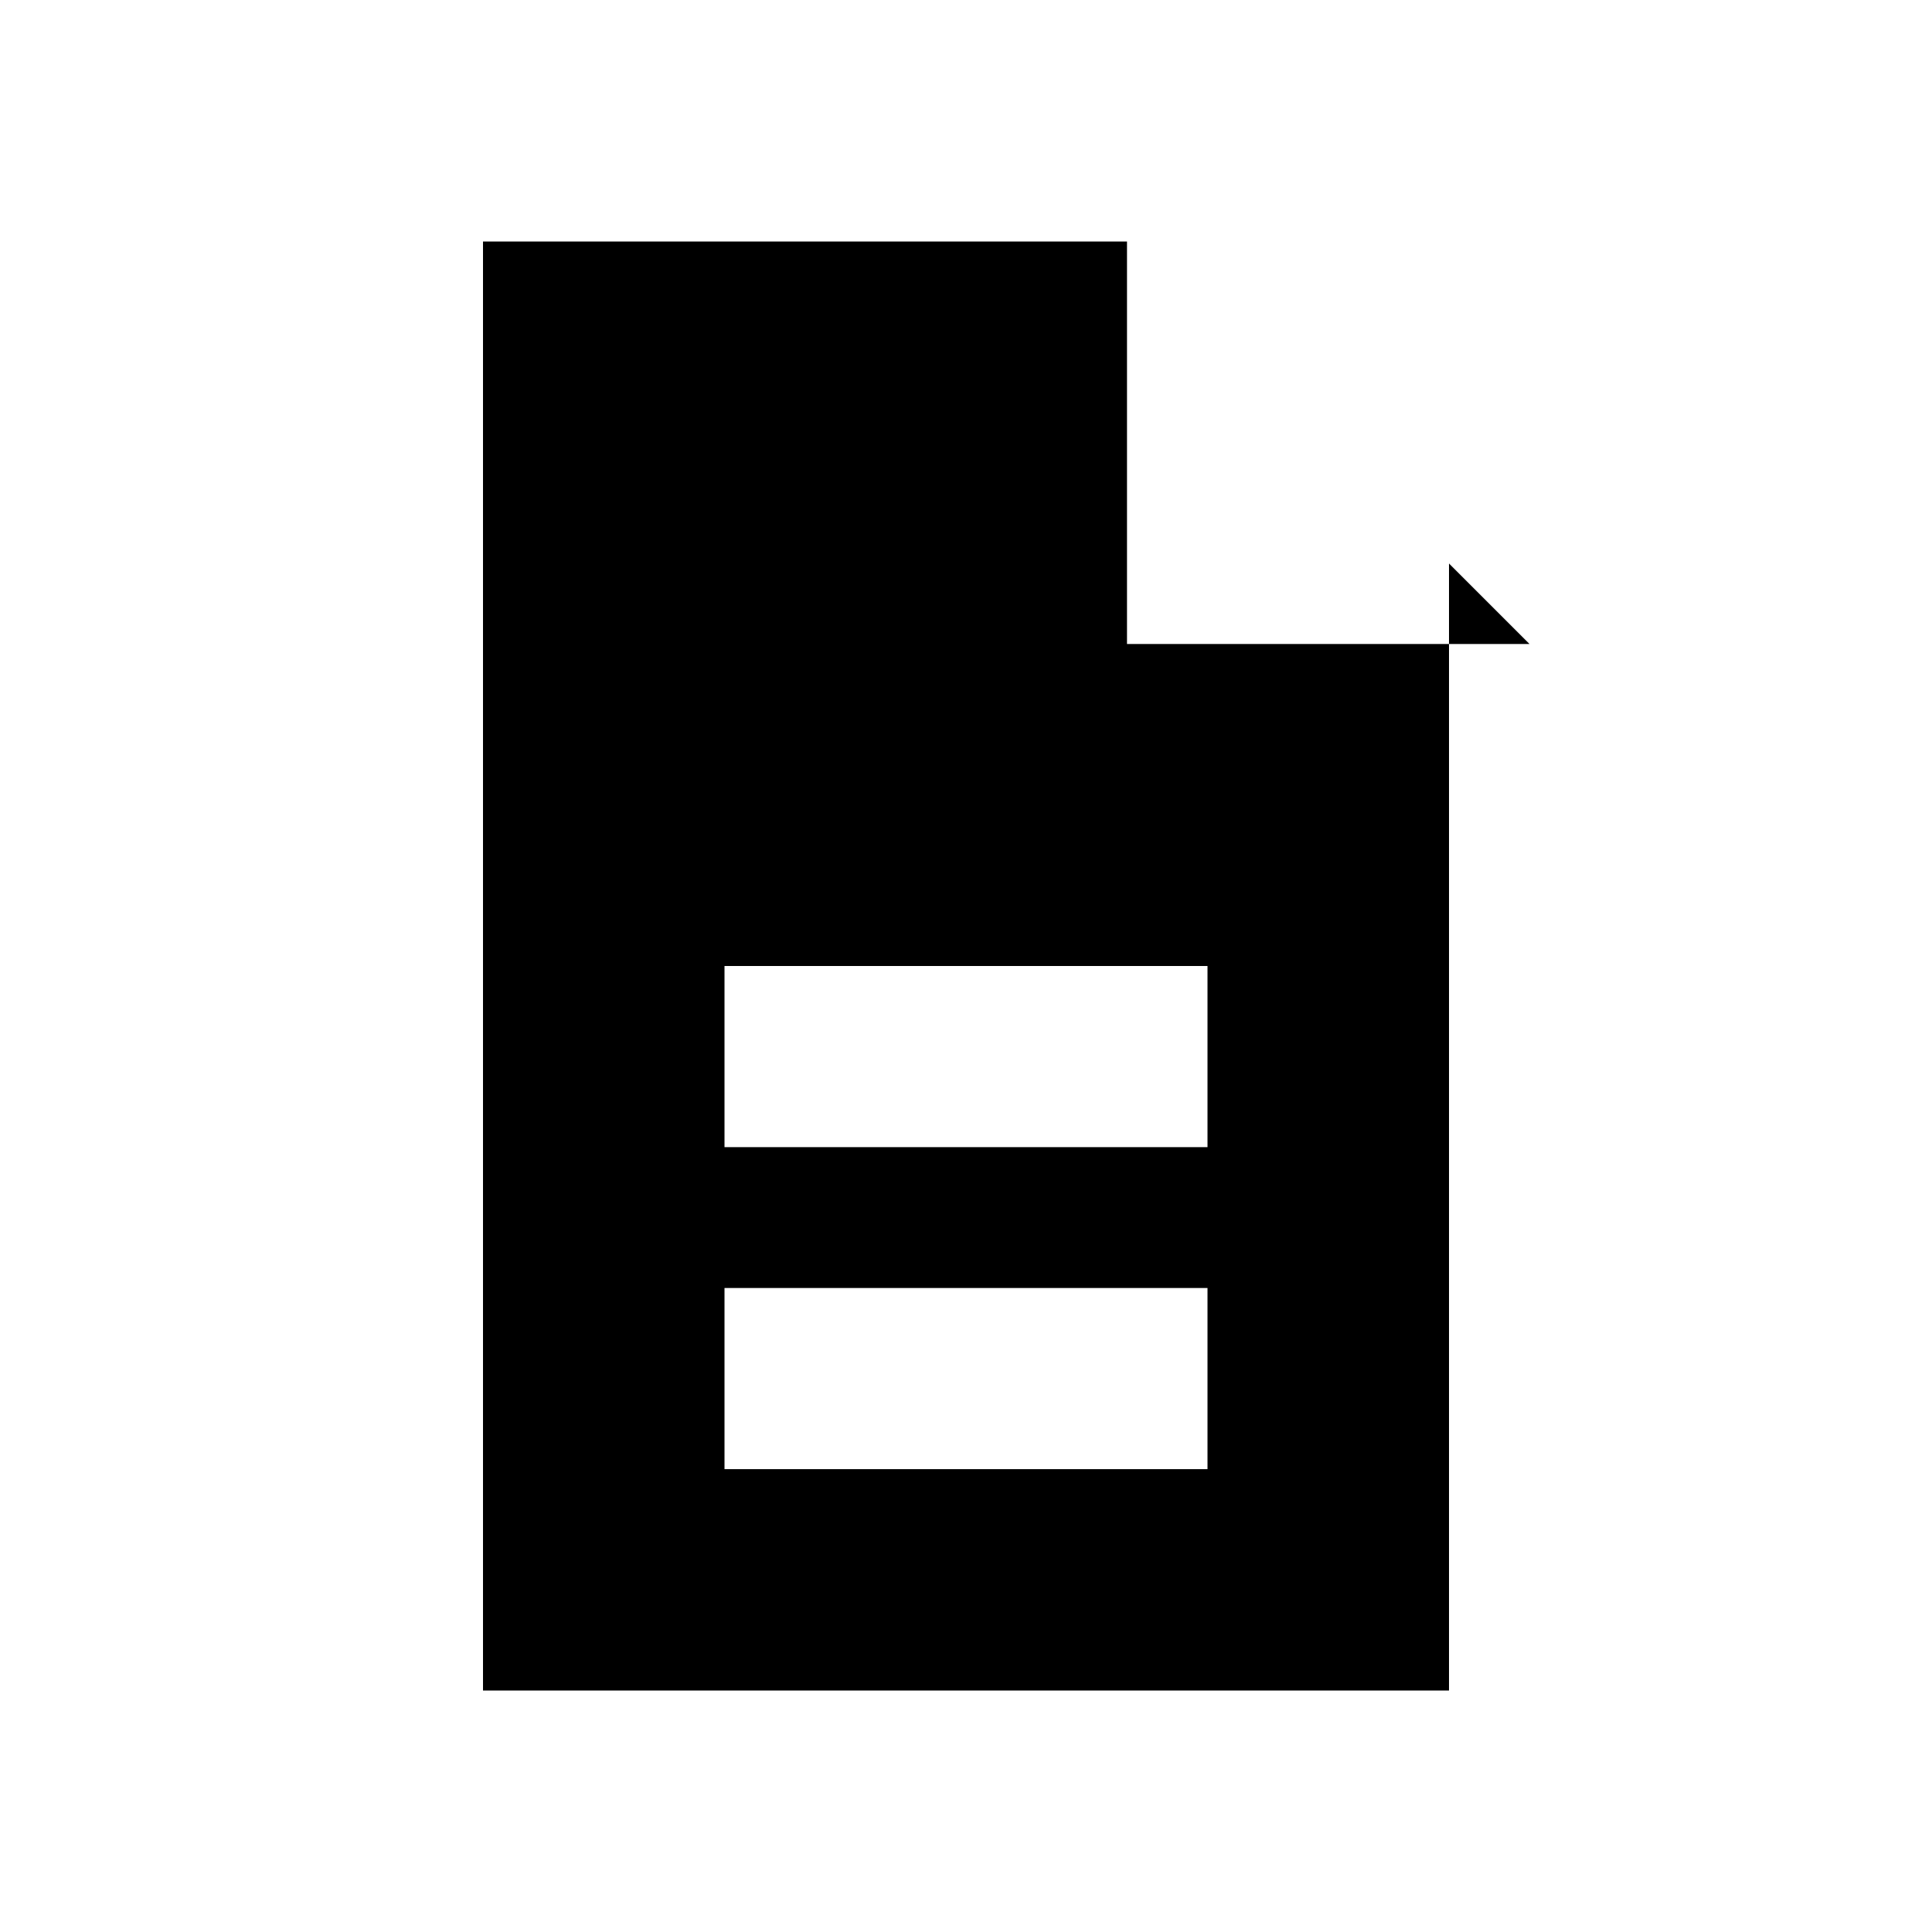
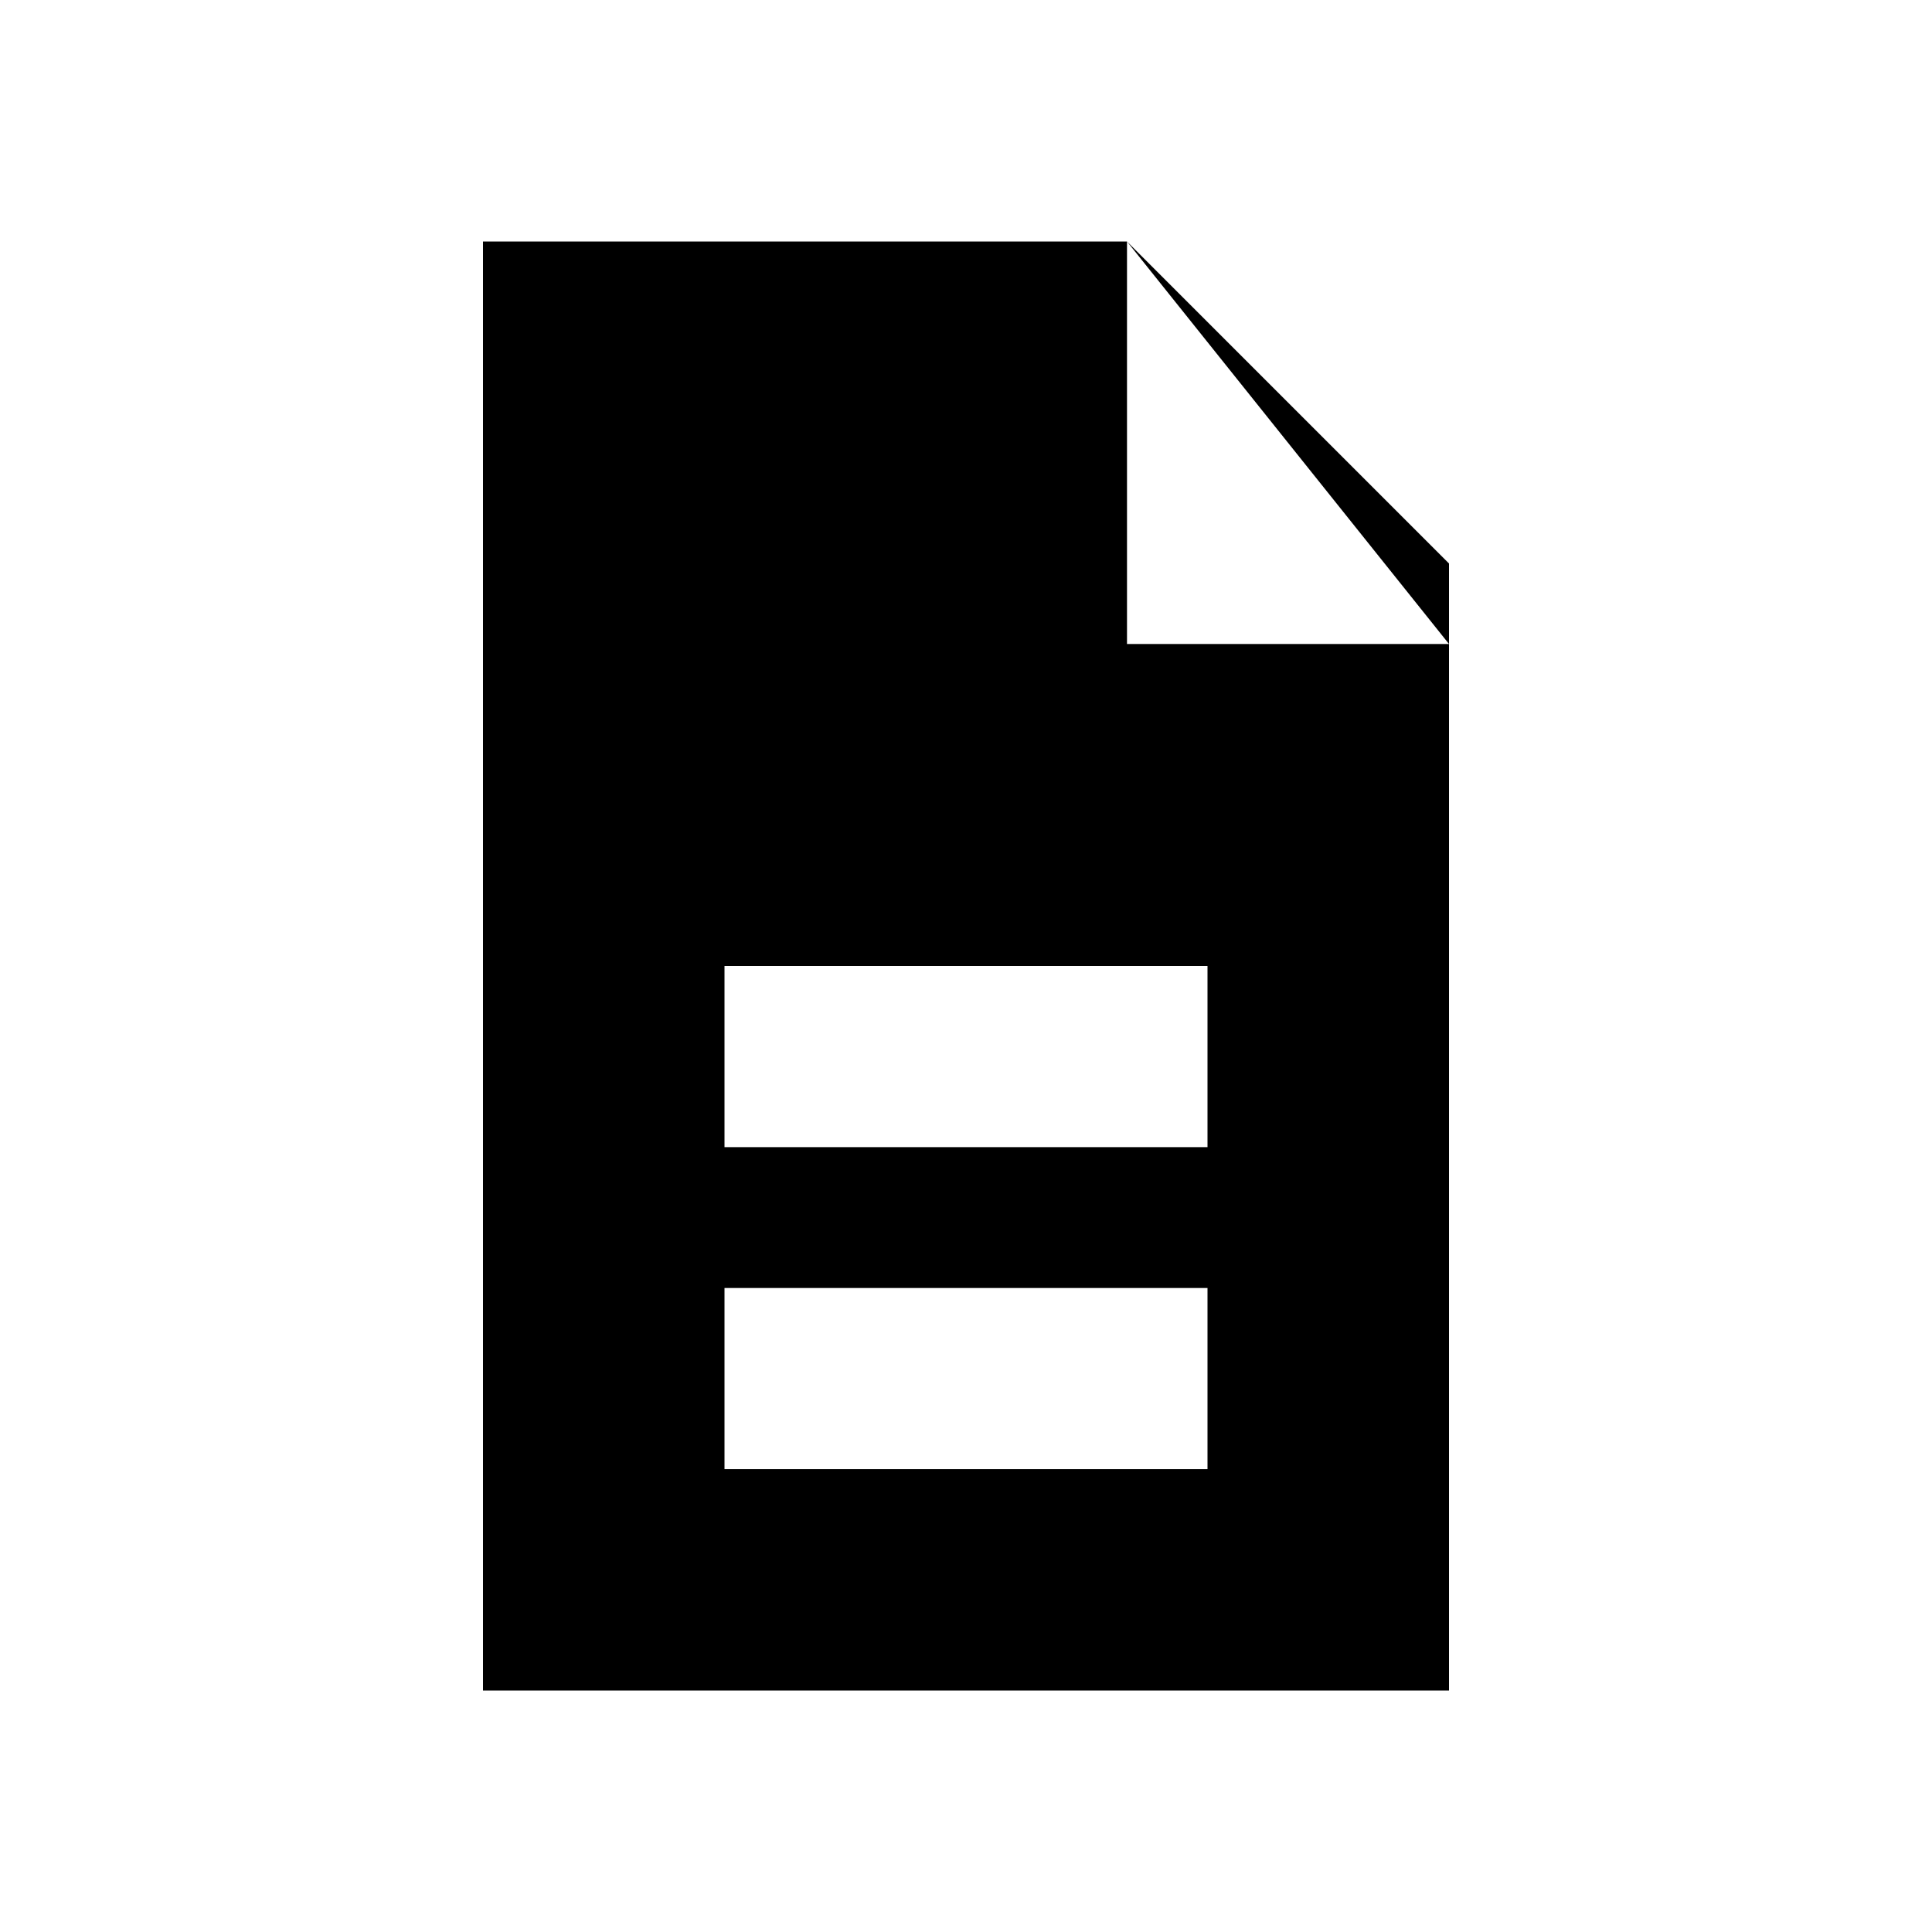
<svg xmlns="http://www.w3.org/2000/svg" width="24" height="24" viewBox="0 0 24 24" fill="currentColor" stroke="none" stroke-width="2.24" stroke-linecap="round" stroke-linejoin="round" fill-rule="evenodd" clip-rule="evenodd" aria-hidden="true">
-   <path d="M6 3h8l4 4v14H6zM14 3v5h5zM9 12h6v2.25H9zM9 16h6v2.25H9z" />
+   <path d="M6 3h8l4 4v14H6zM14 3v5h4zM9 12h6v2.25H9zM9 16h6v2.25H9z" />
</svg>
